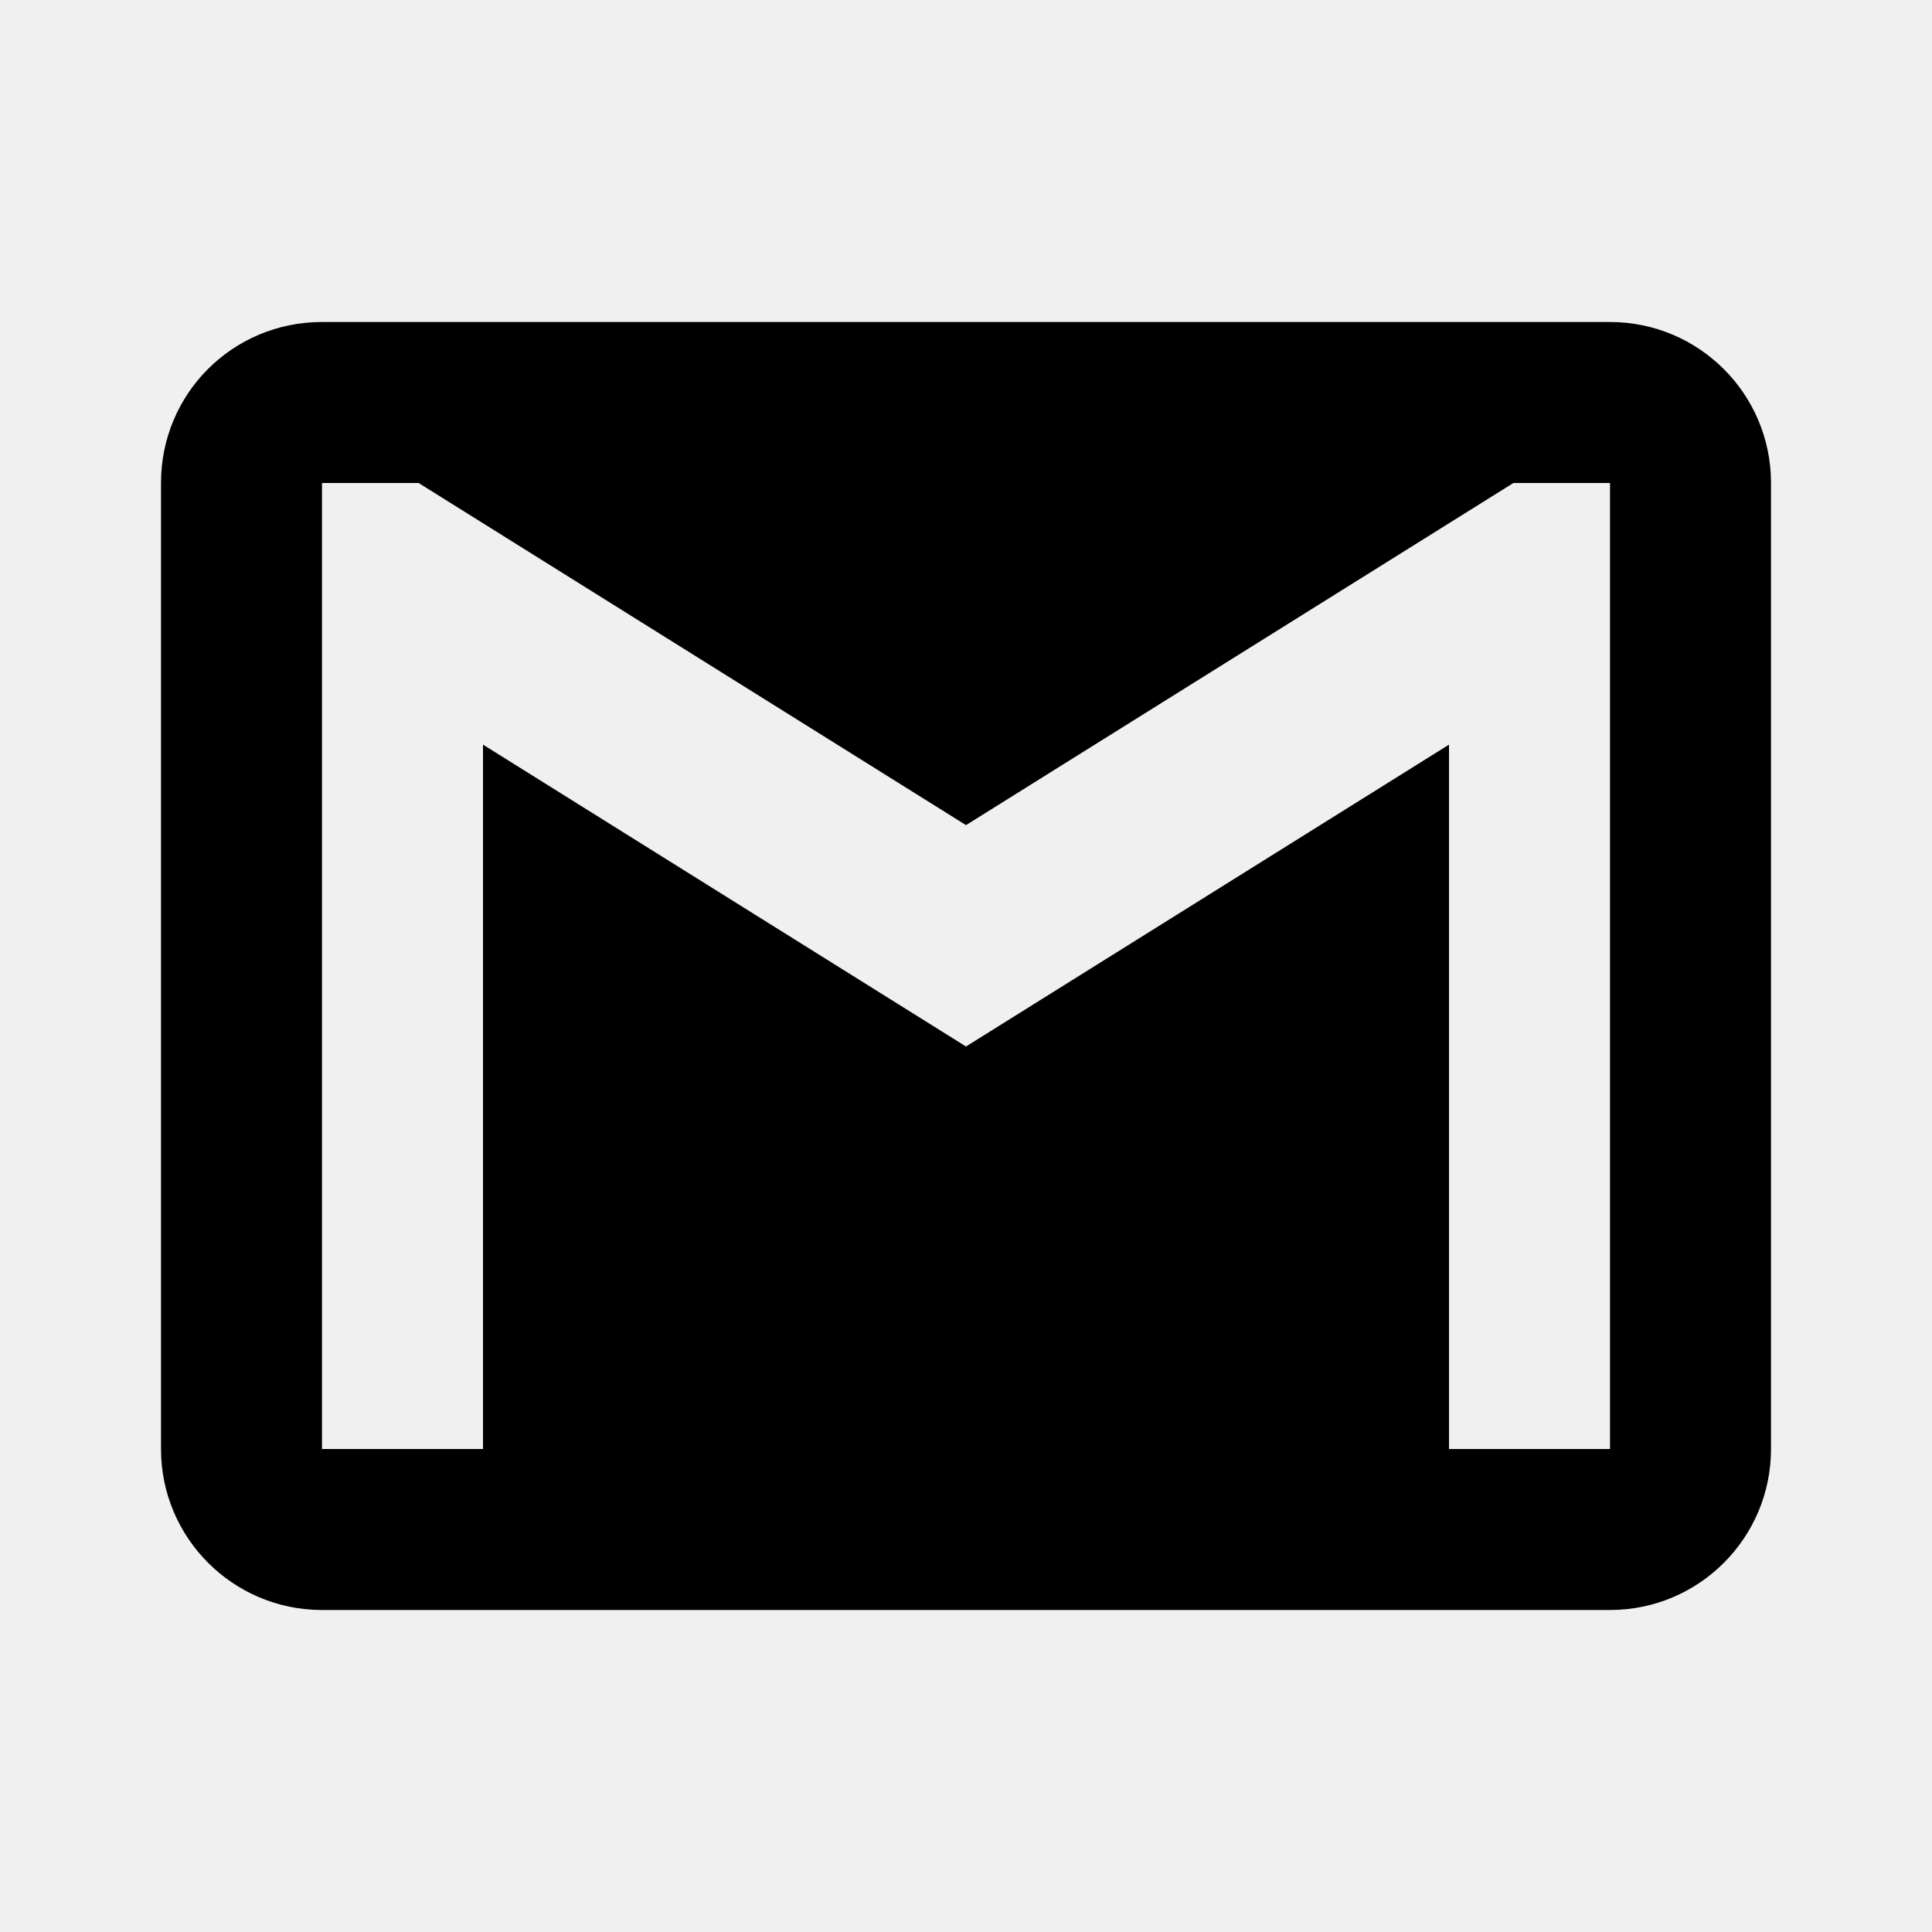
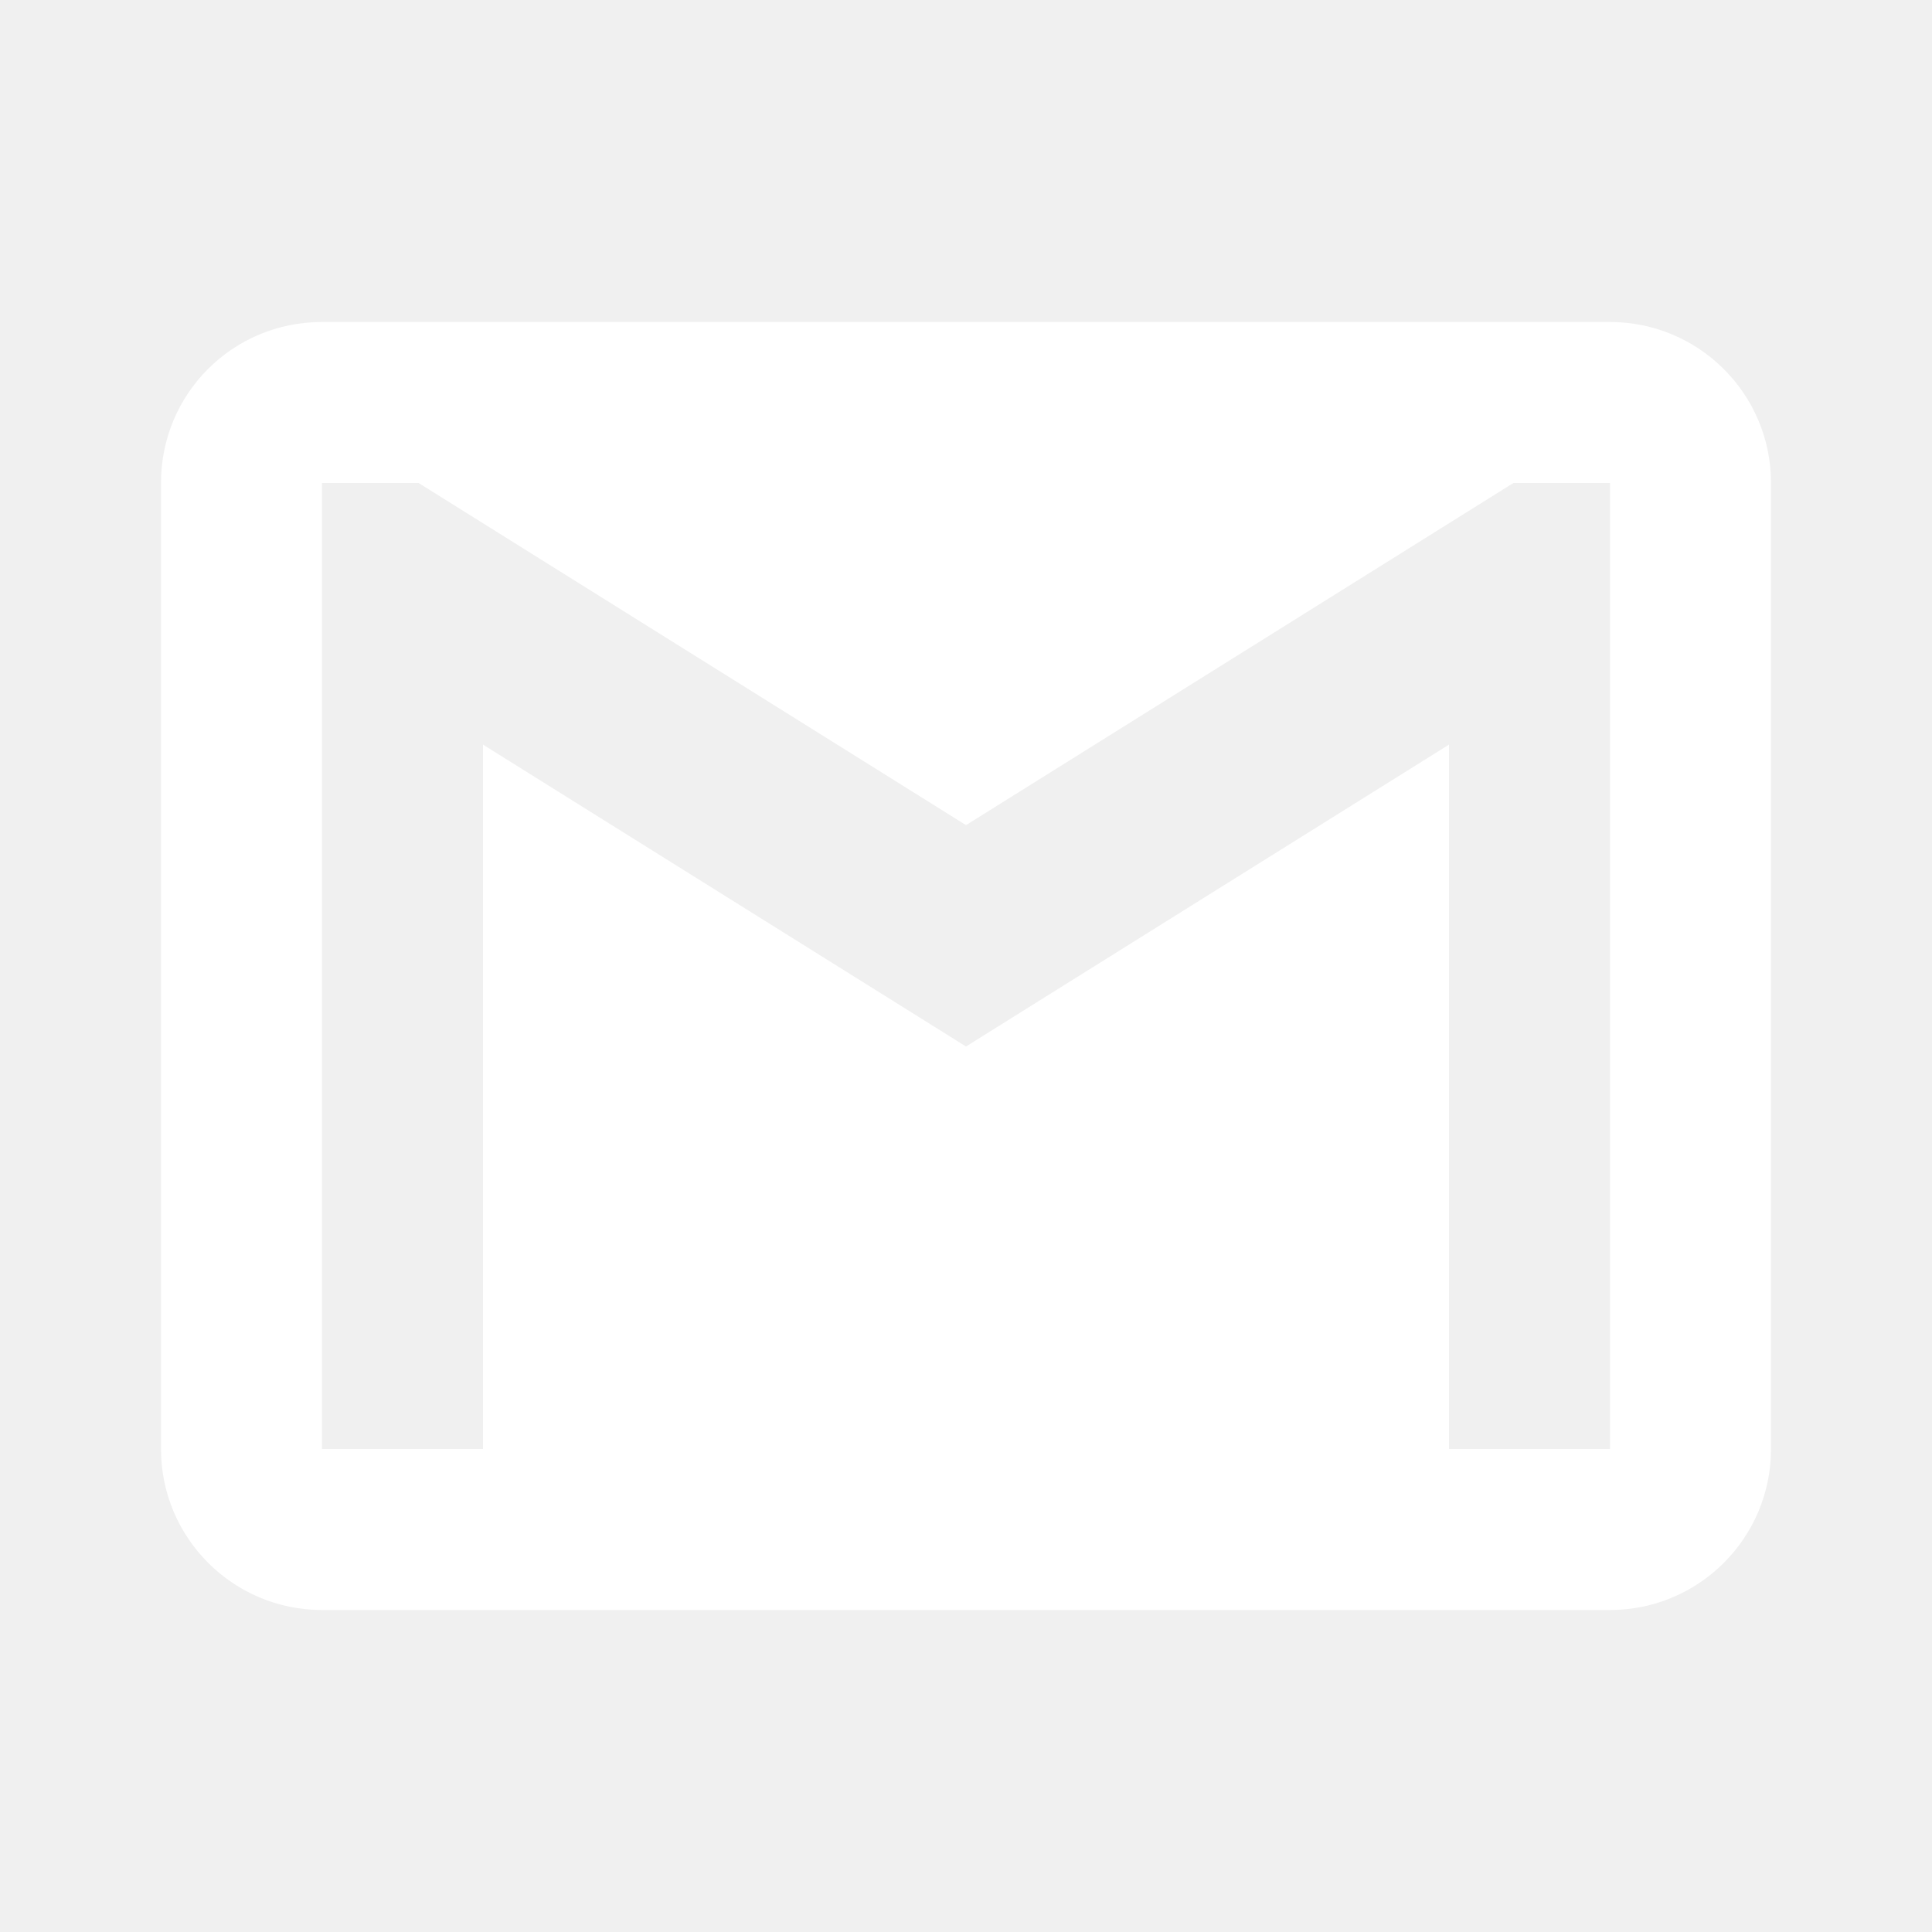
<svg xmlns="http://www.w3.org/2000/svg" viewBox="0 0 24 24">
-   <path d="M20,18H18V9.25L12,13L6,9.25V18H4V6H5.2L12,10.25L18.8,6H20M20,4H4C2.89,4 2,4.89 2,6V18A2,2 0 0,0 4,20H20A2,2 0 0,0 22,18V6C22,4.89 21.1,4 20,4Z" />
+   <path fill="#ffffff" d="M20,18H18V9.25L12,13L6,9.25V18H4V6H5.2L12,10.25L18.8,6H20M20,4H4C2.89,4 2,4.89 2,6V18A2,2 0 0,0 4,20H20A2,2 0 0,0 22,18V6C22,4.89 21.1,4 20,4Z" />
</svg>
